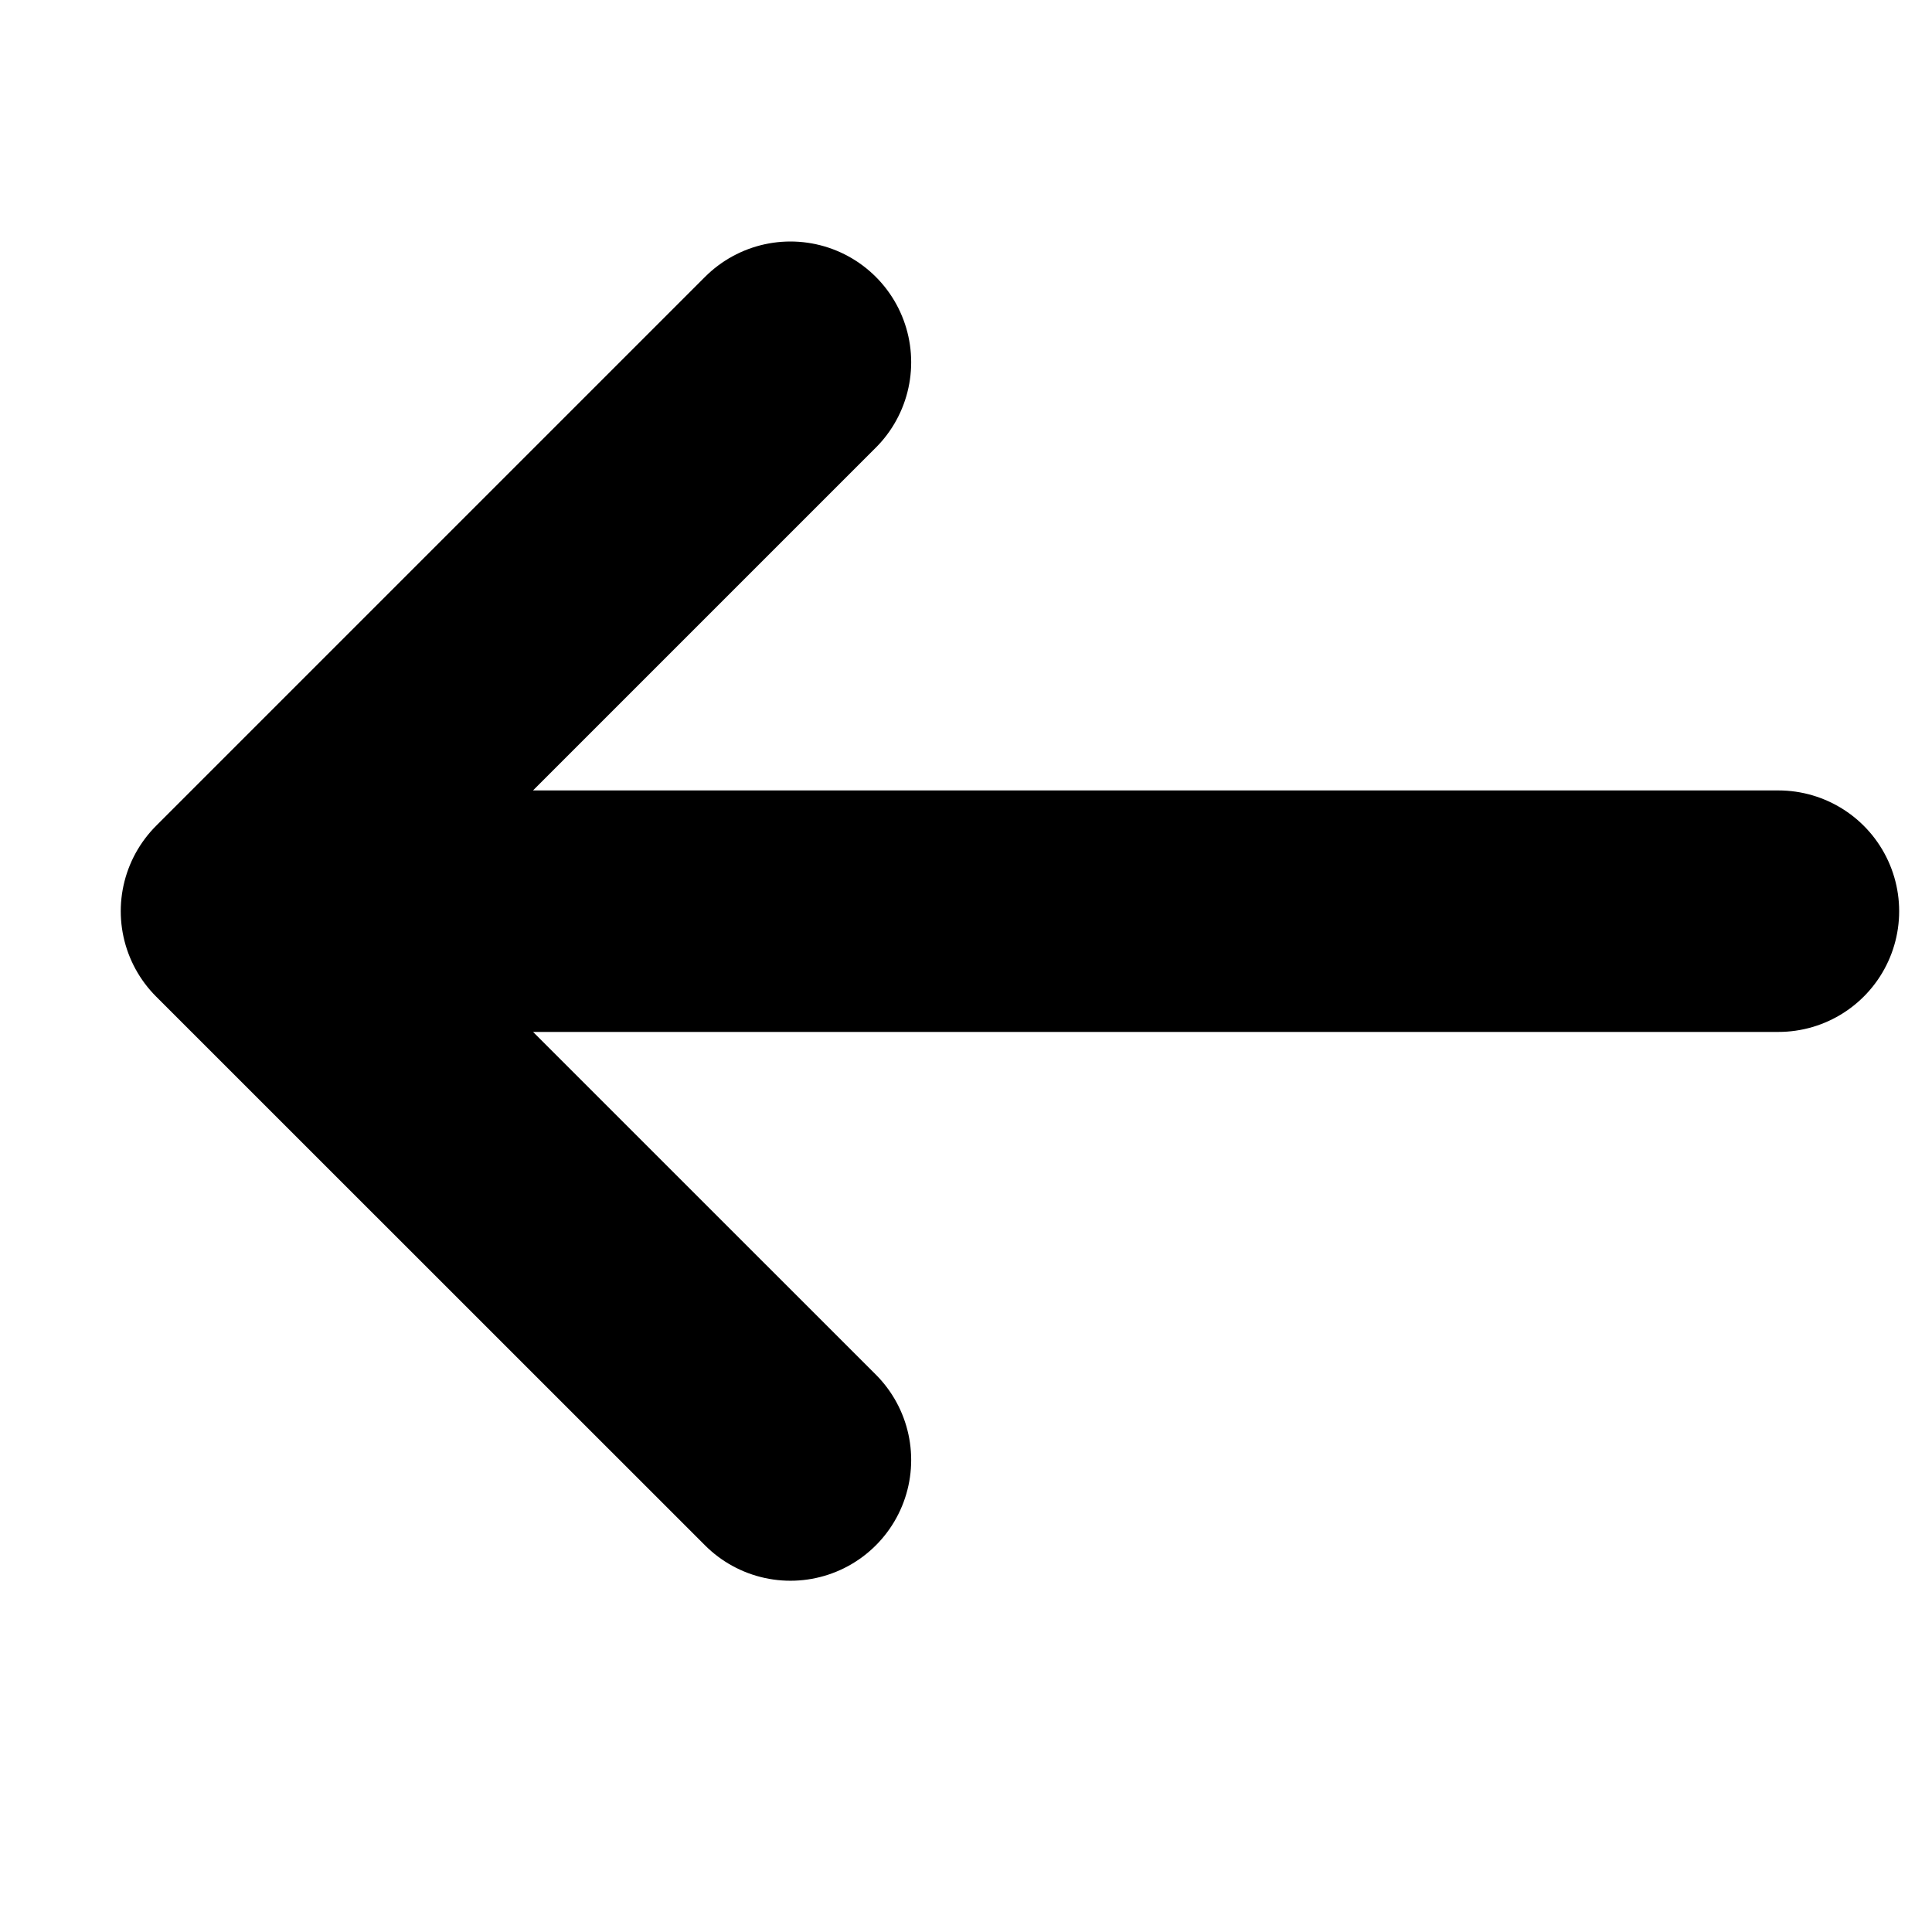
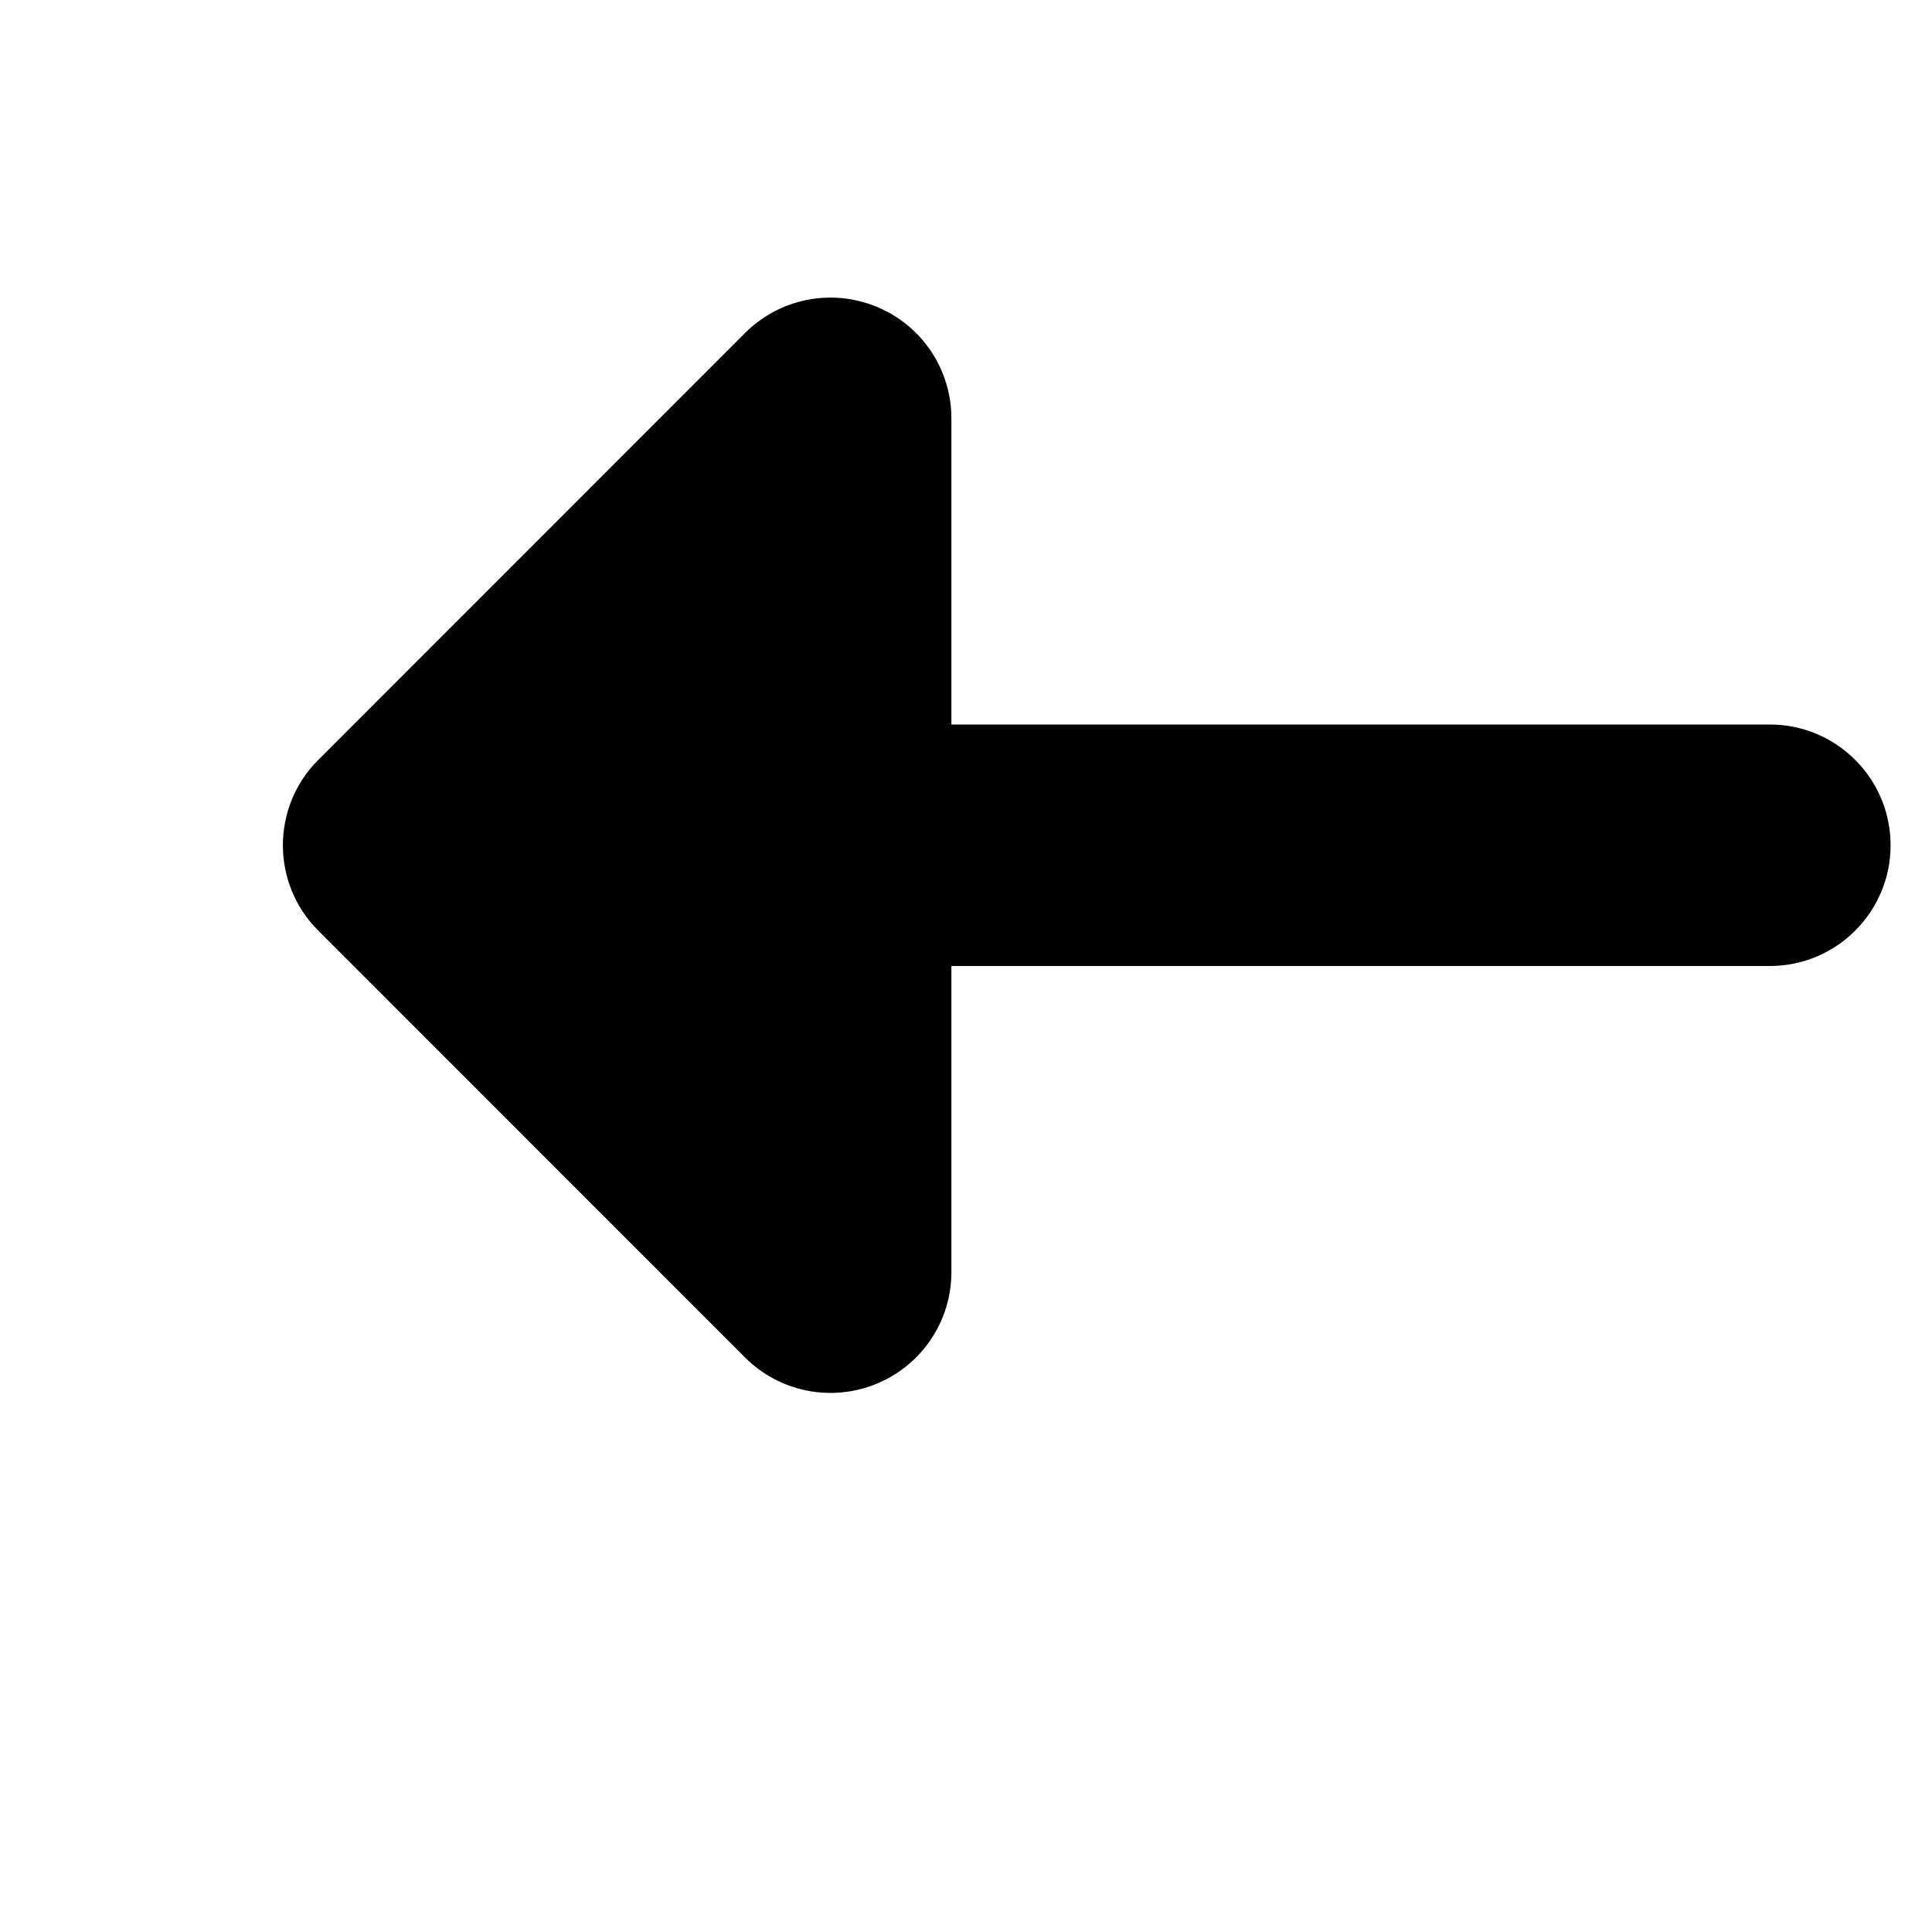
<svg xmlns="http://www.w3.org/2000/svg" width="16" height="16" viewBox="0 0 16 16" fill="none">
-   <path d="M14.728 7.546L2 7.546M2 7.546L6.546 12.091M2 7.546L6.546 3" stroke="currentColor" stroke-width="2" stroke-linecap="round" stroke-linejoin="round" />
+   <path fill-rule="evenodd" clip-rule="evenodd" d="M15.657 7C15.657 7.552 15.209 8 14.657 8L7.879 8V10.536C7.879 10.94 7.635 11.305 7.261 11.459C6.888 11.614 6.457 11.529 6.171 11.243L2.636 7.707C2.245 7.317 2.245 6.683 2.636 6.293L6.171 2.757C6.457 2.471 6.888 2.386 7.261 2.541C7.635 2.695 7.879 3.06 7.879 3.464V6L14.657 6C15.209 6 15.657 6.448 15.657 7Z" fill="currentColor" />
</svg>
